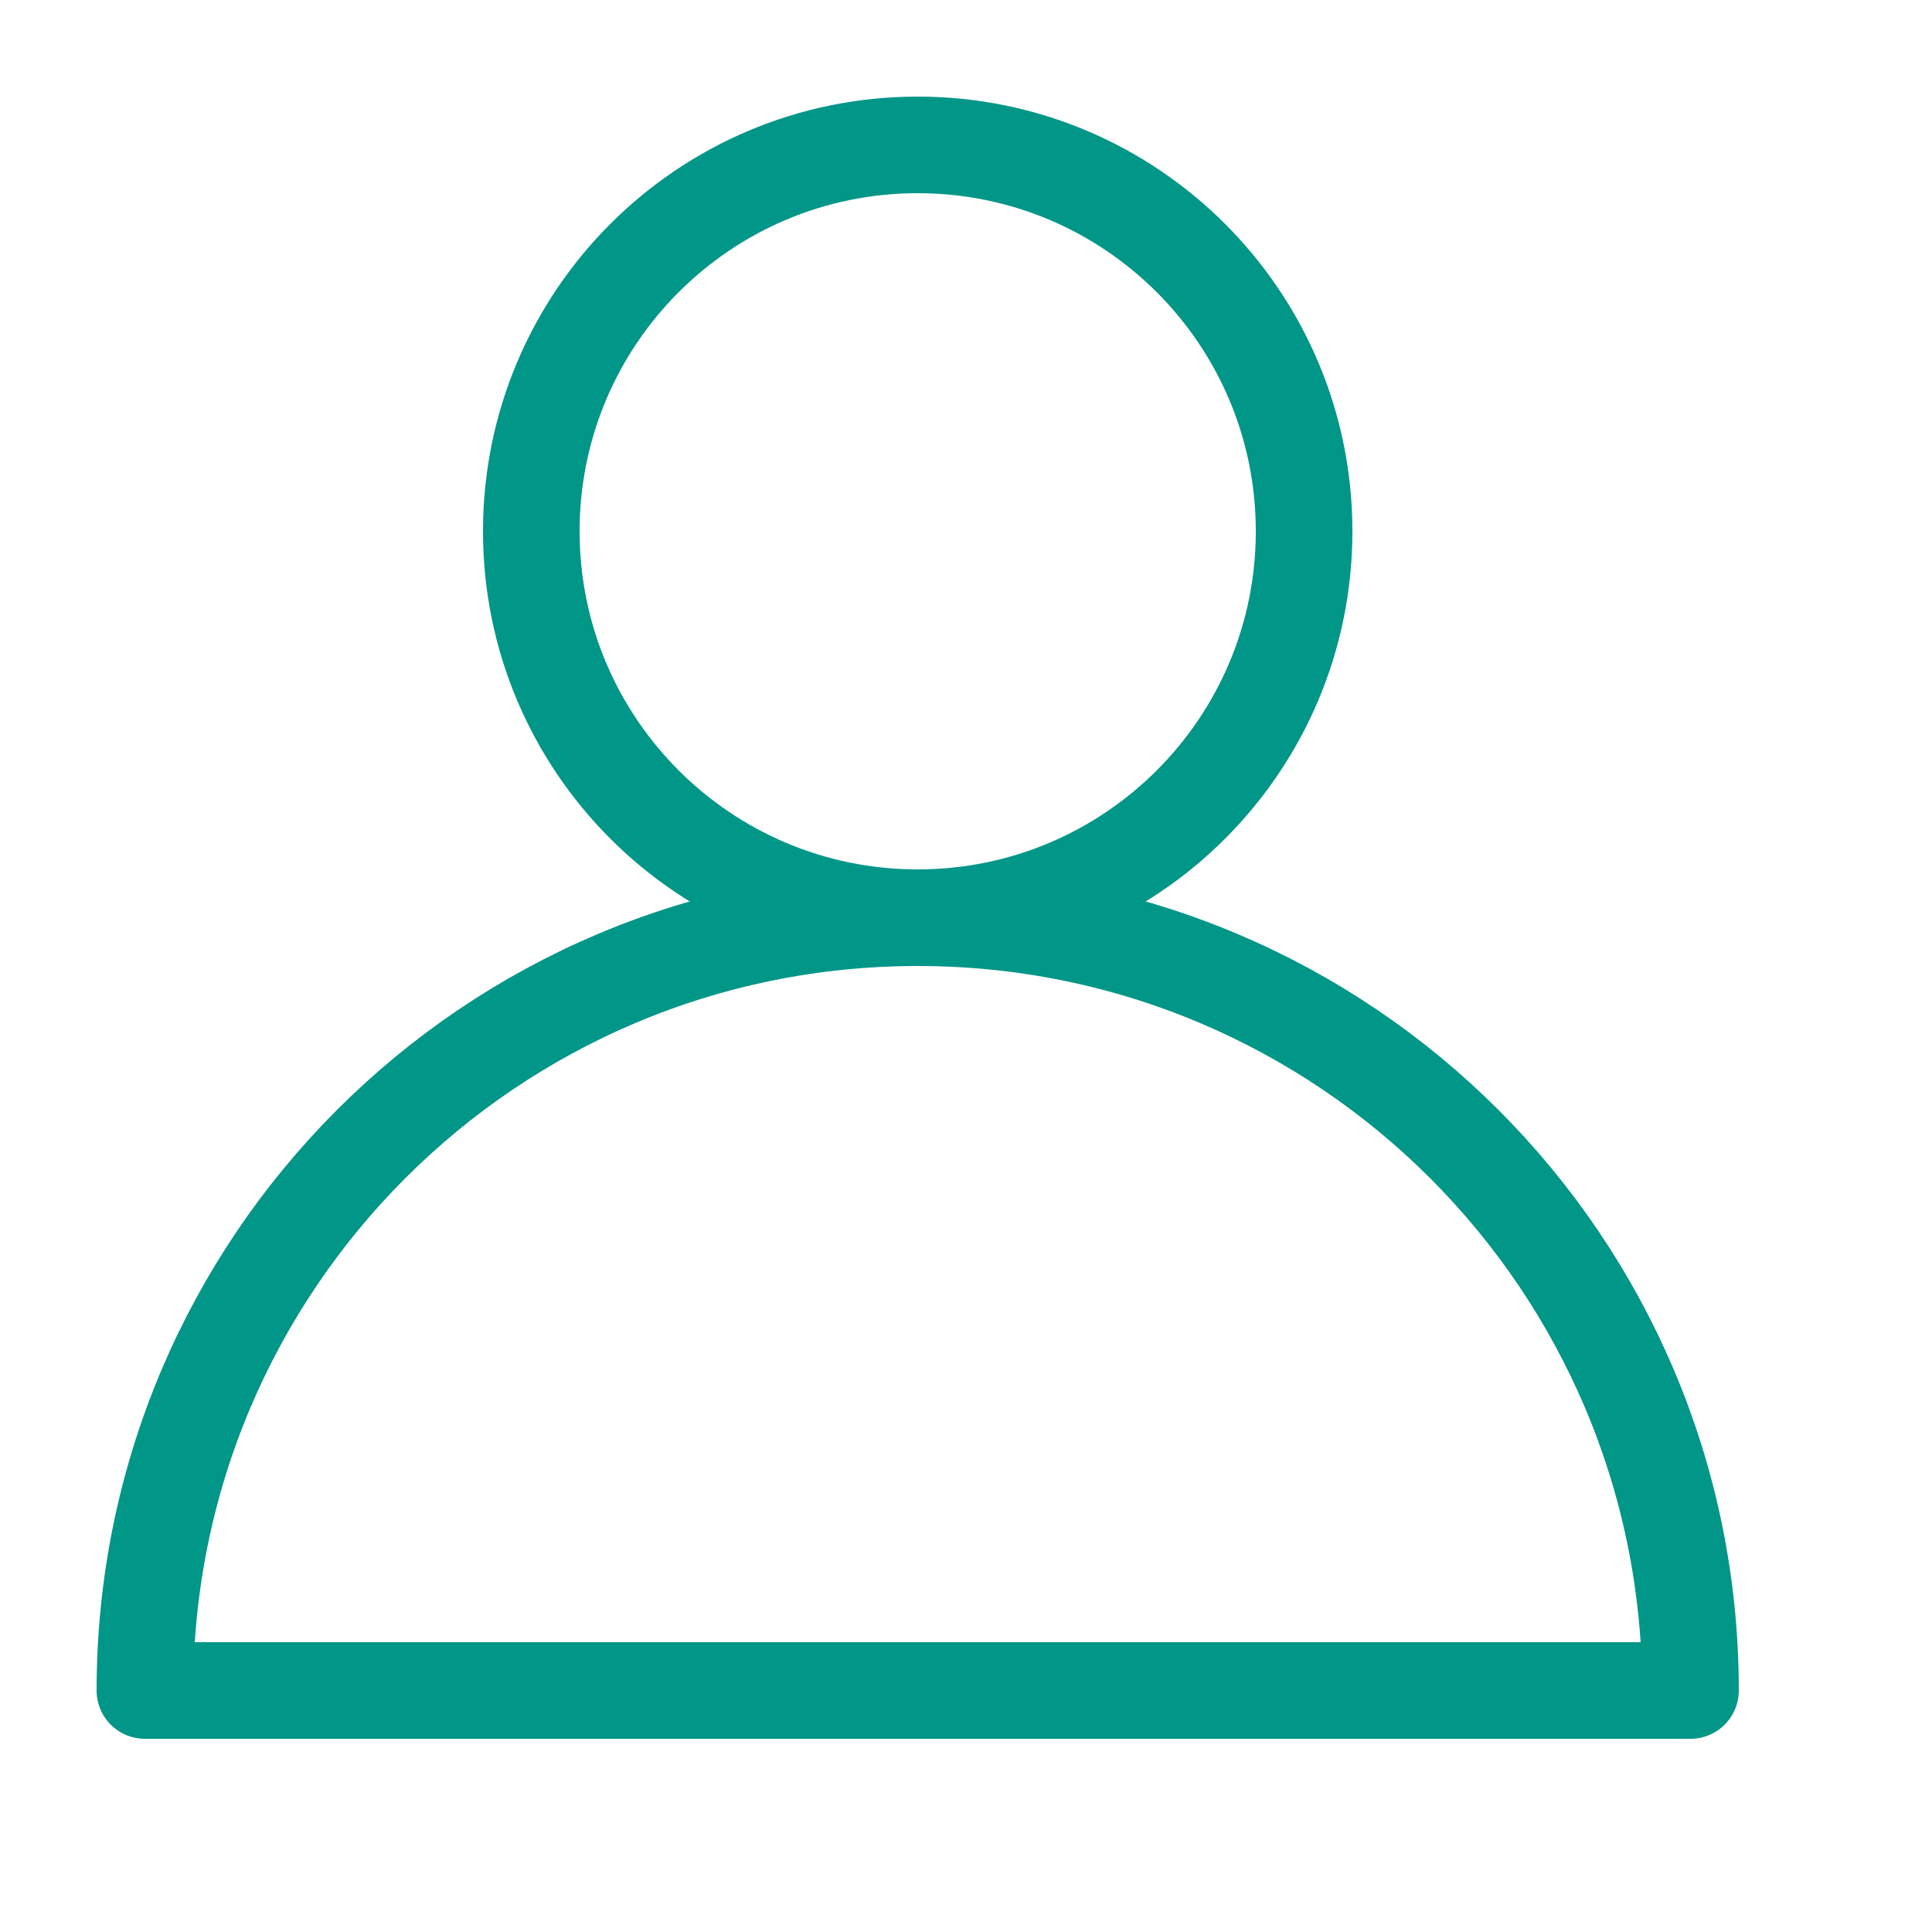
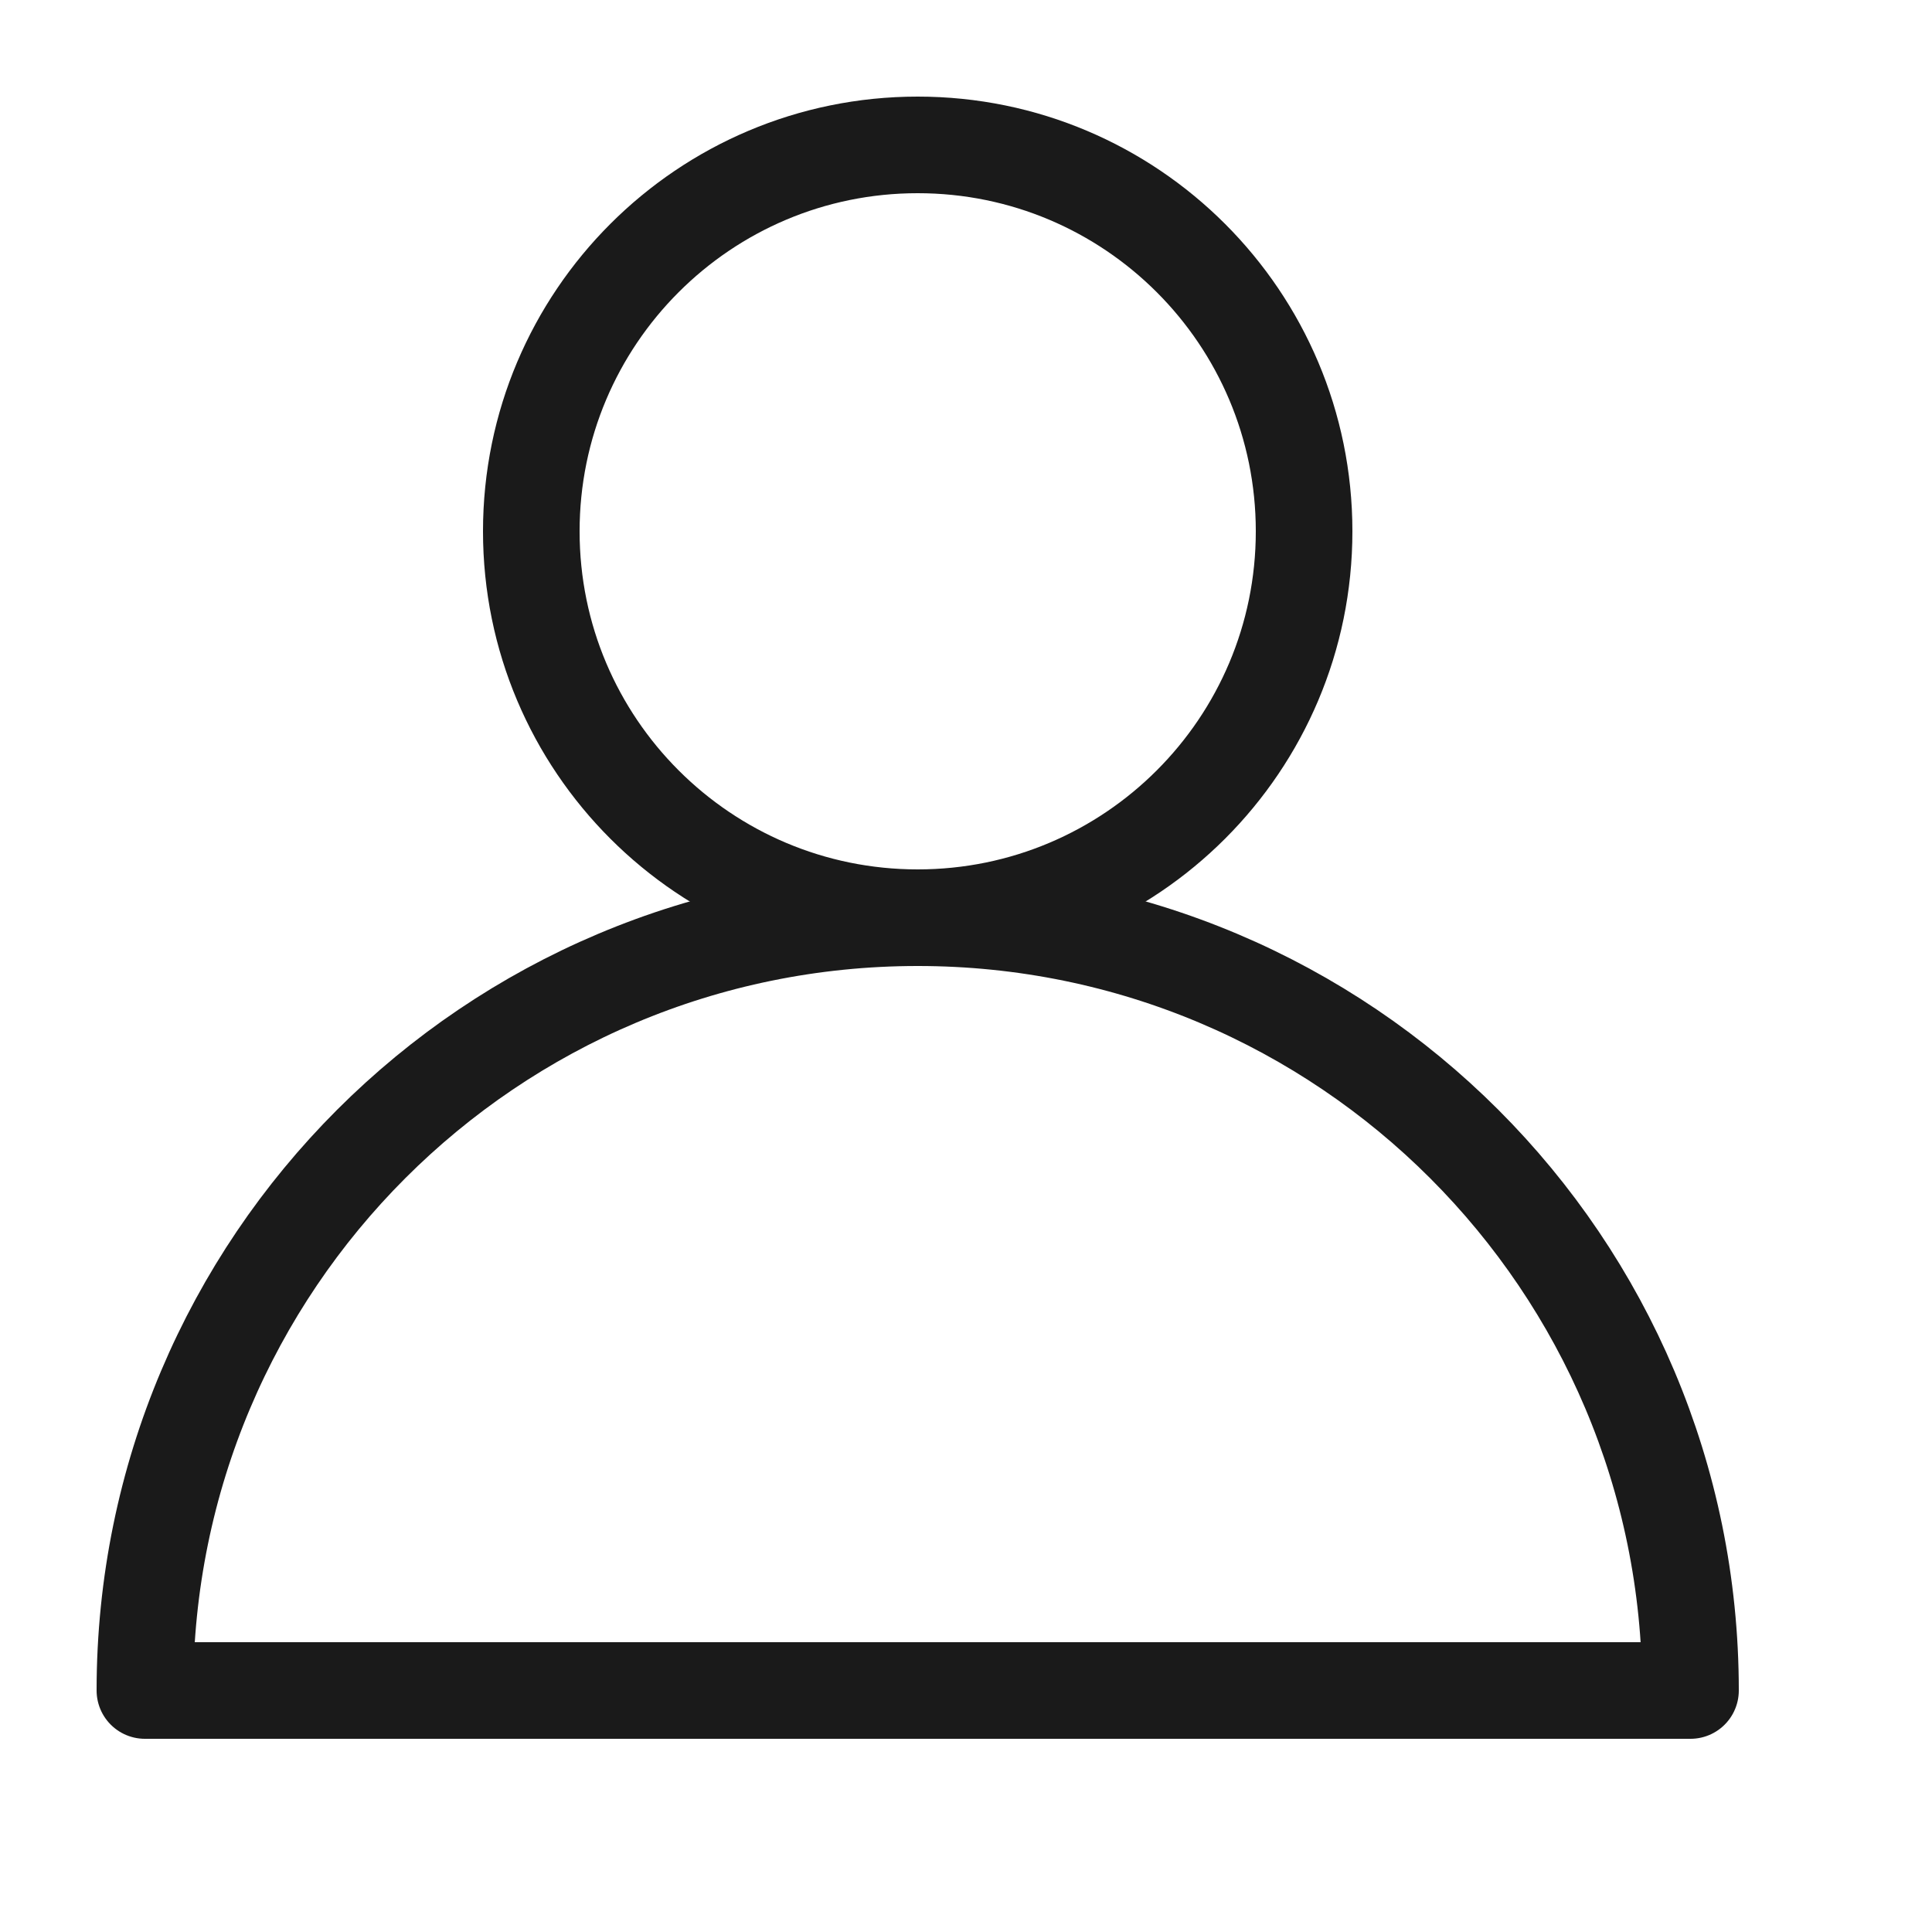
<svg xmlns="http://www.w3.org/2000/svg" id="a" width="20" height="20" viewBox="0 0 20 20">
-   <circle cx="9.5" cy="5.5" r="4" style="fill:none; stroke:#009688; stroke-linecap:square; stroke-linejoin:round;" />
-   <path d="M17.5,17.5c0-4.42-3.58-8-8-8S1.5,13.08,1.5,17.5h16Z" style="fill:none; stroke:#009688; stroke-linecap:square; stroke-linejoin:round;" />
+   <circle cx="9.5" cy="5.5" r="4" style="fill:none; stroke:#1A1A1A; stroke-linecap:square; stroke-linejoin:round;" />
+   <path d="M17.5,17.5c0-4.42-3.58-8-8-8S1.5,13.08,1.5,17.5h16Z" style="fill:none; stroke:#1A1A1A; stroke-linecap:square; stroke-linejoin:round;" />
</svg>
